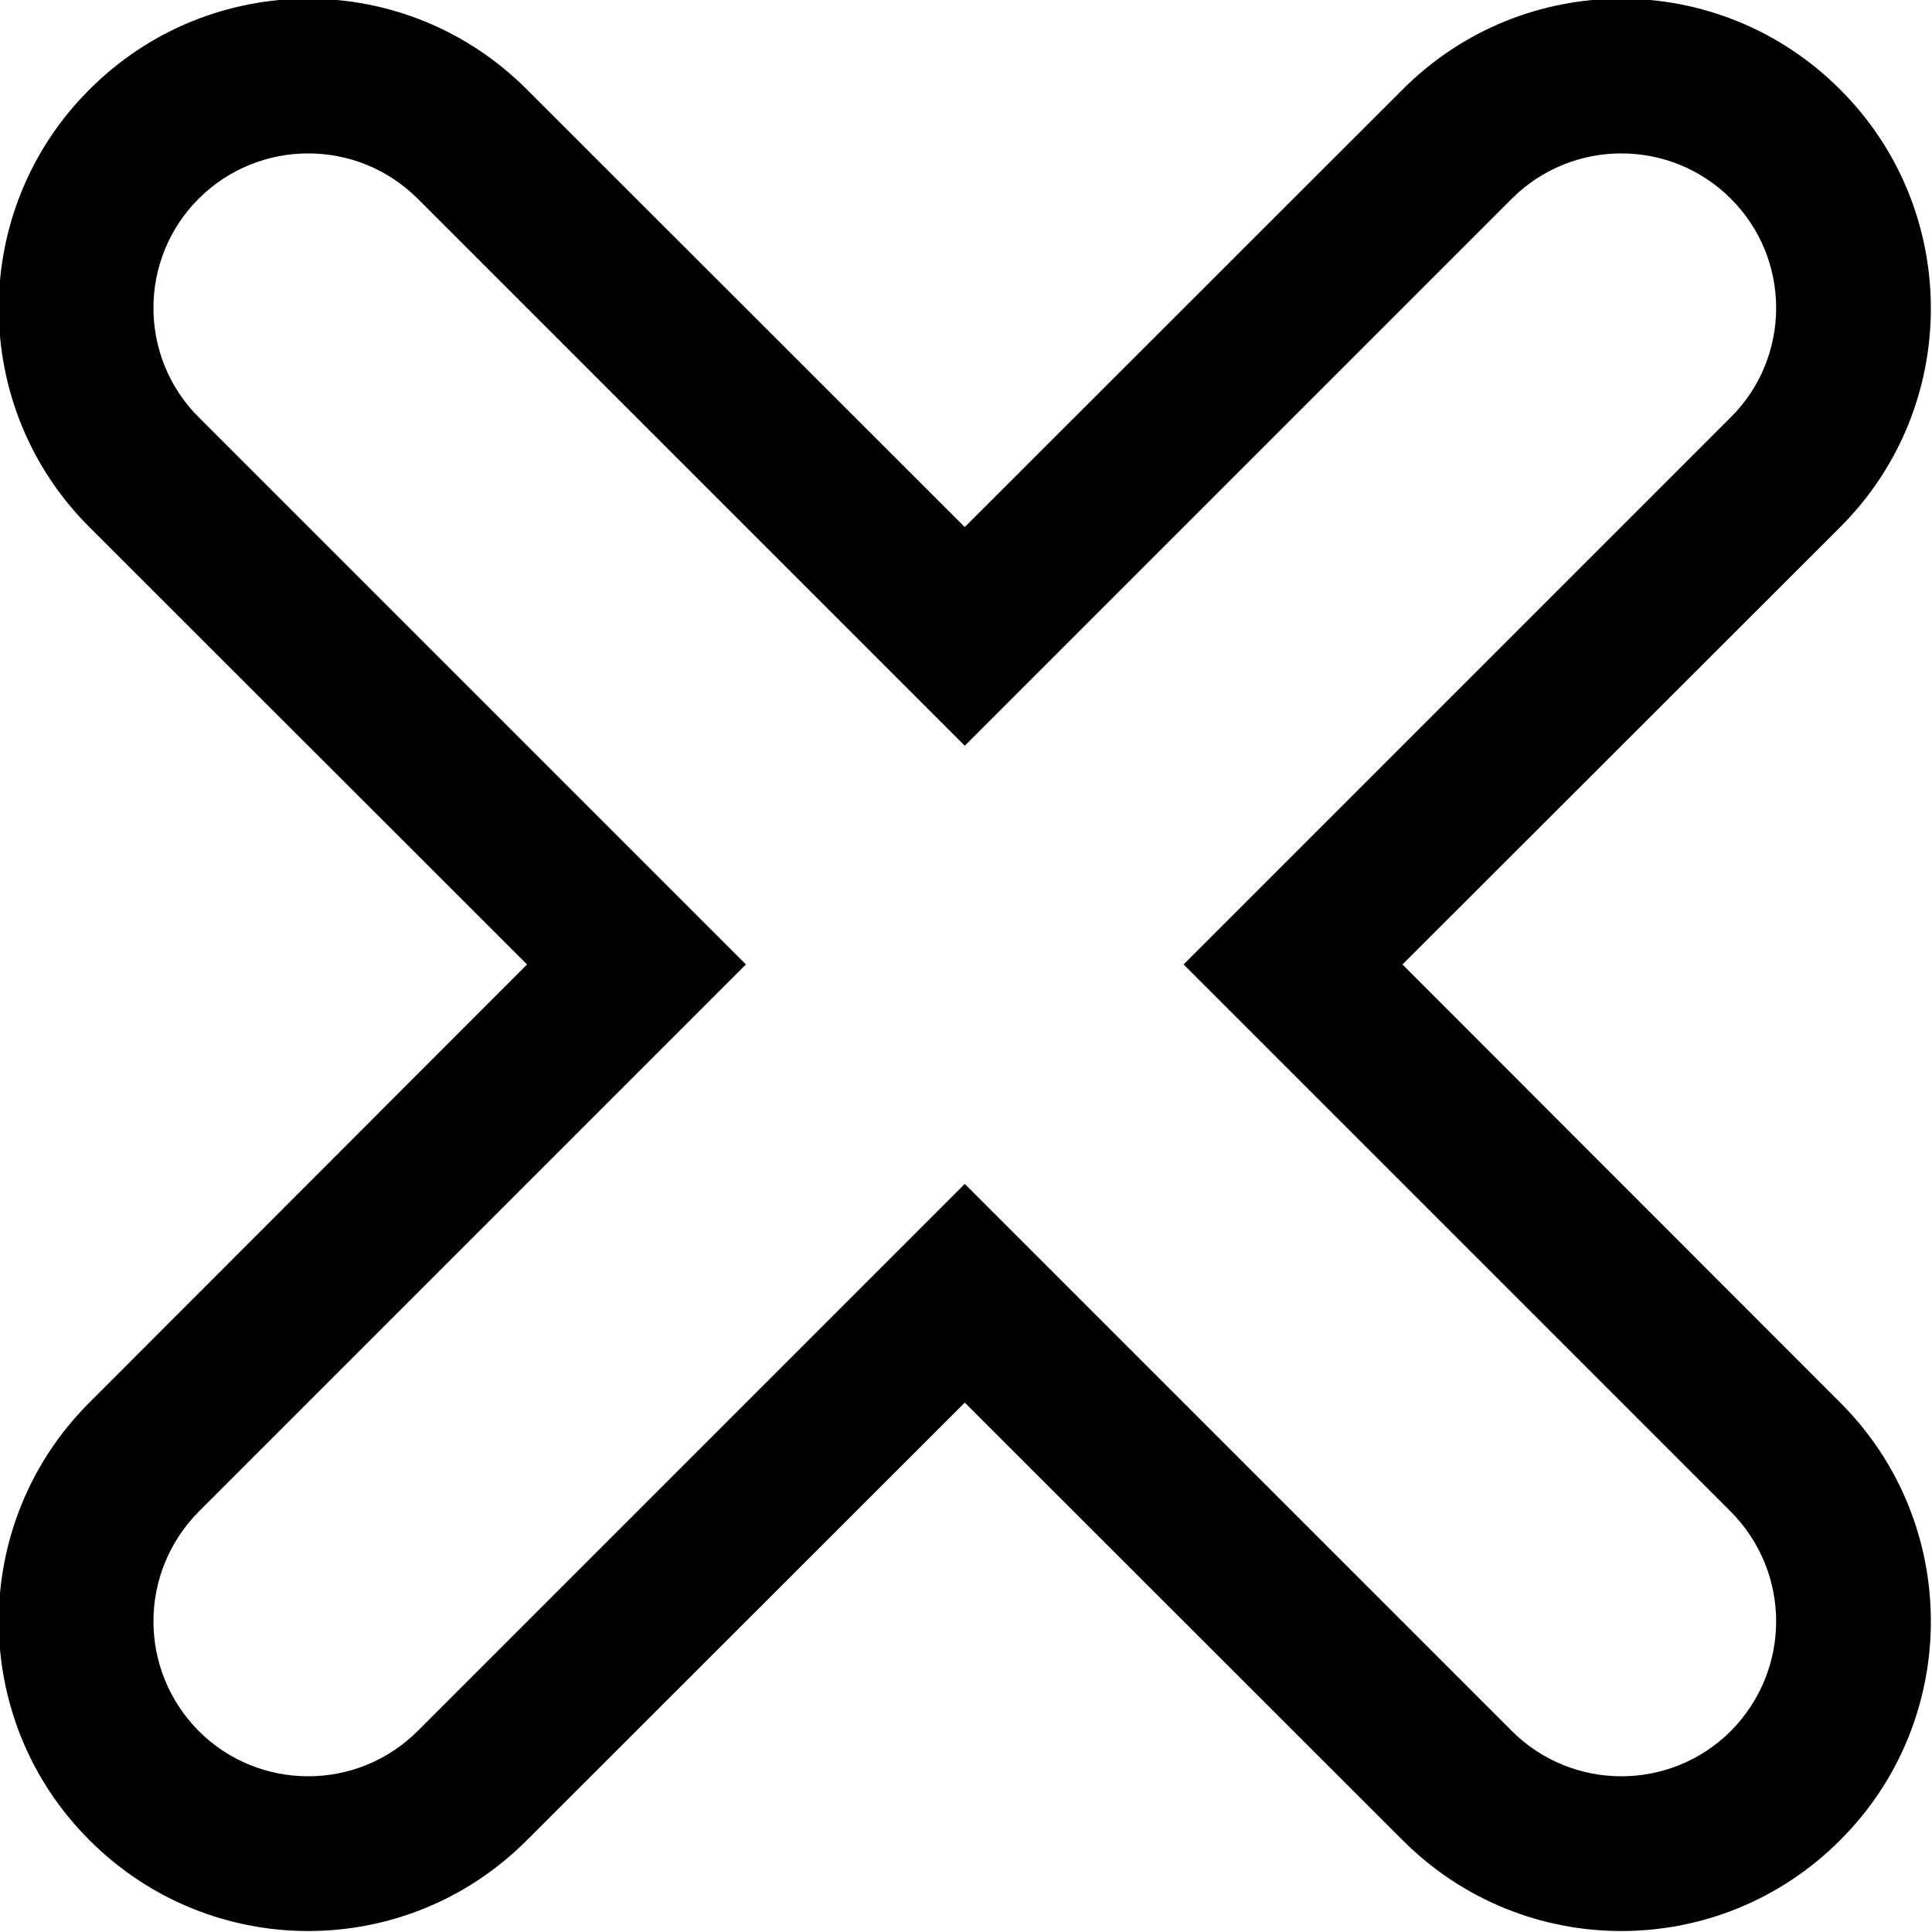
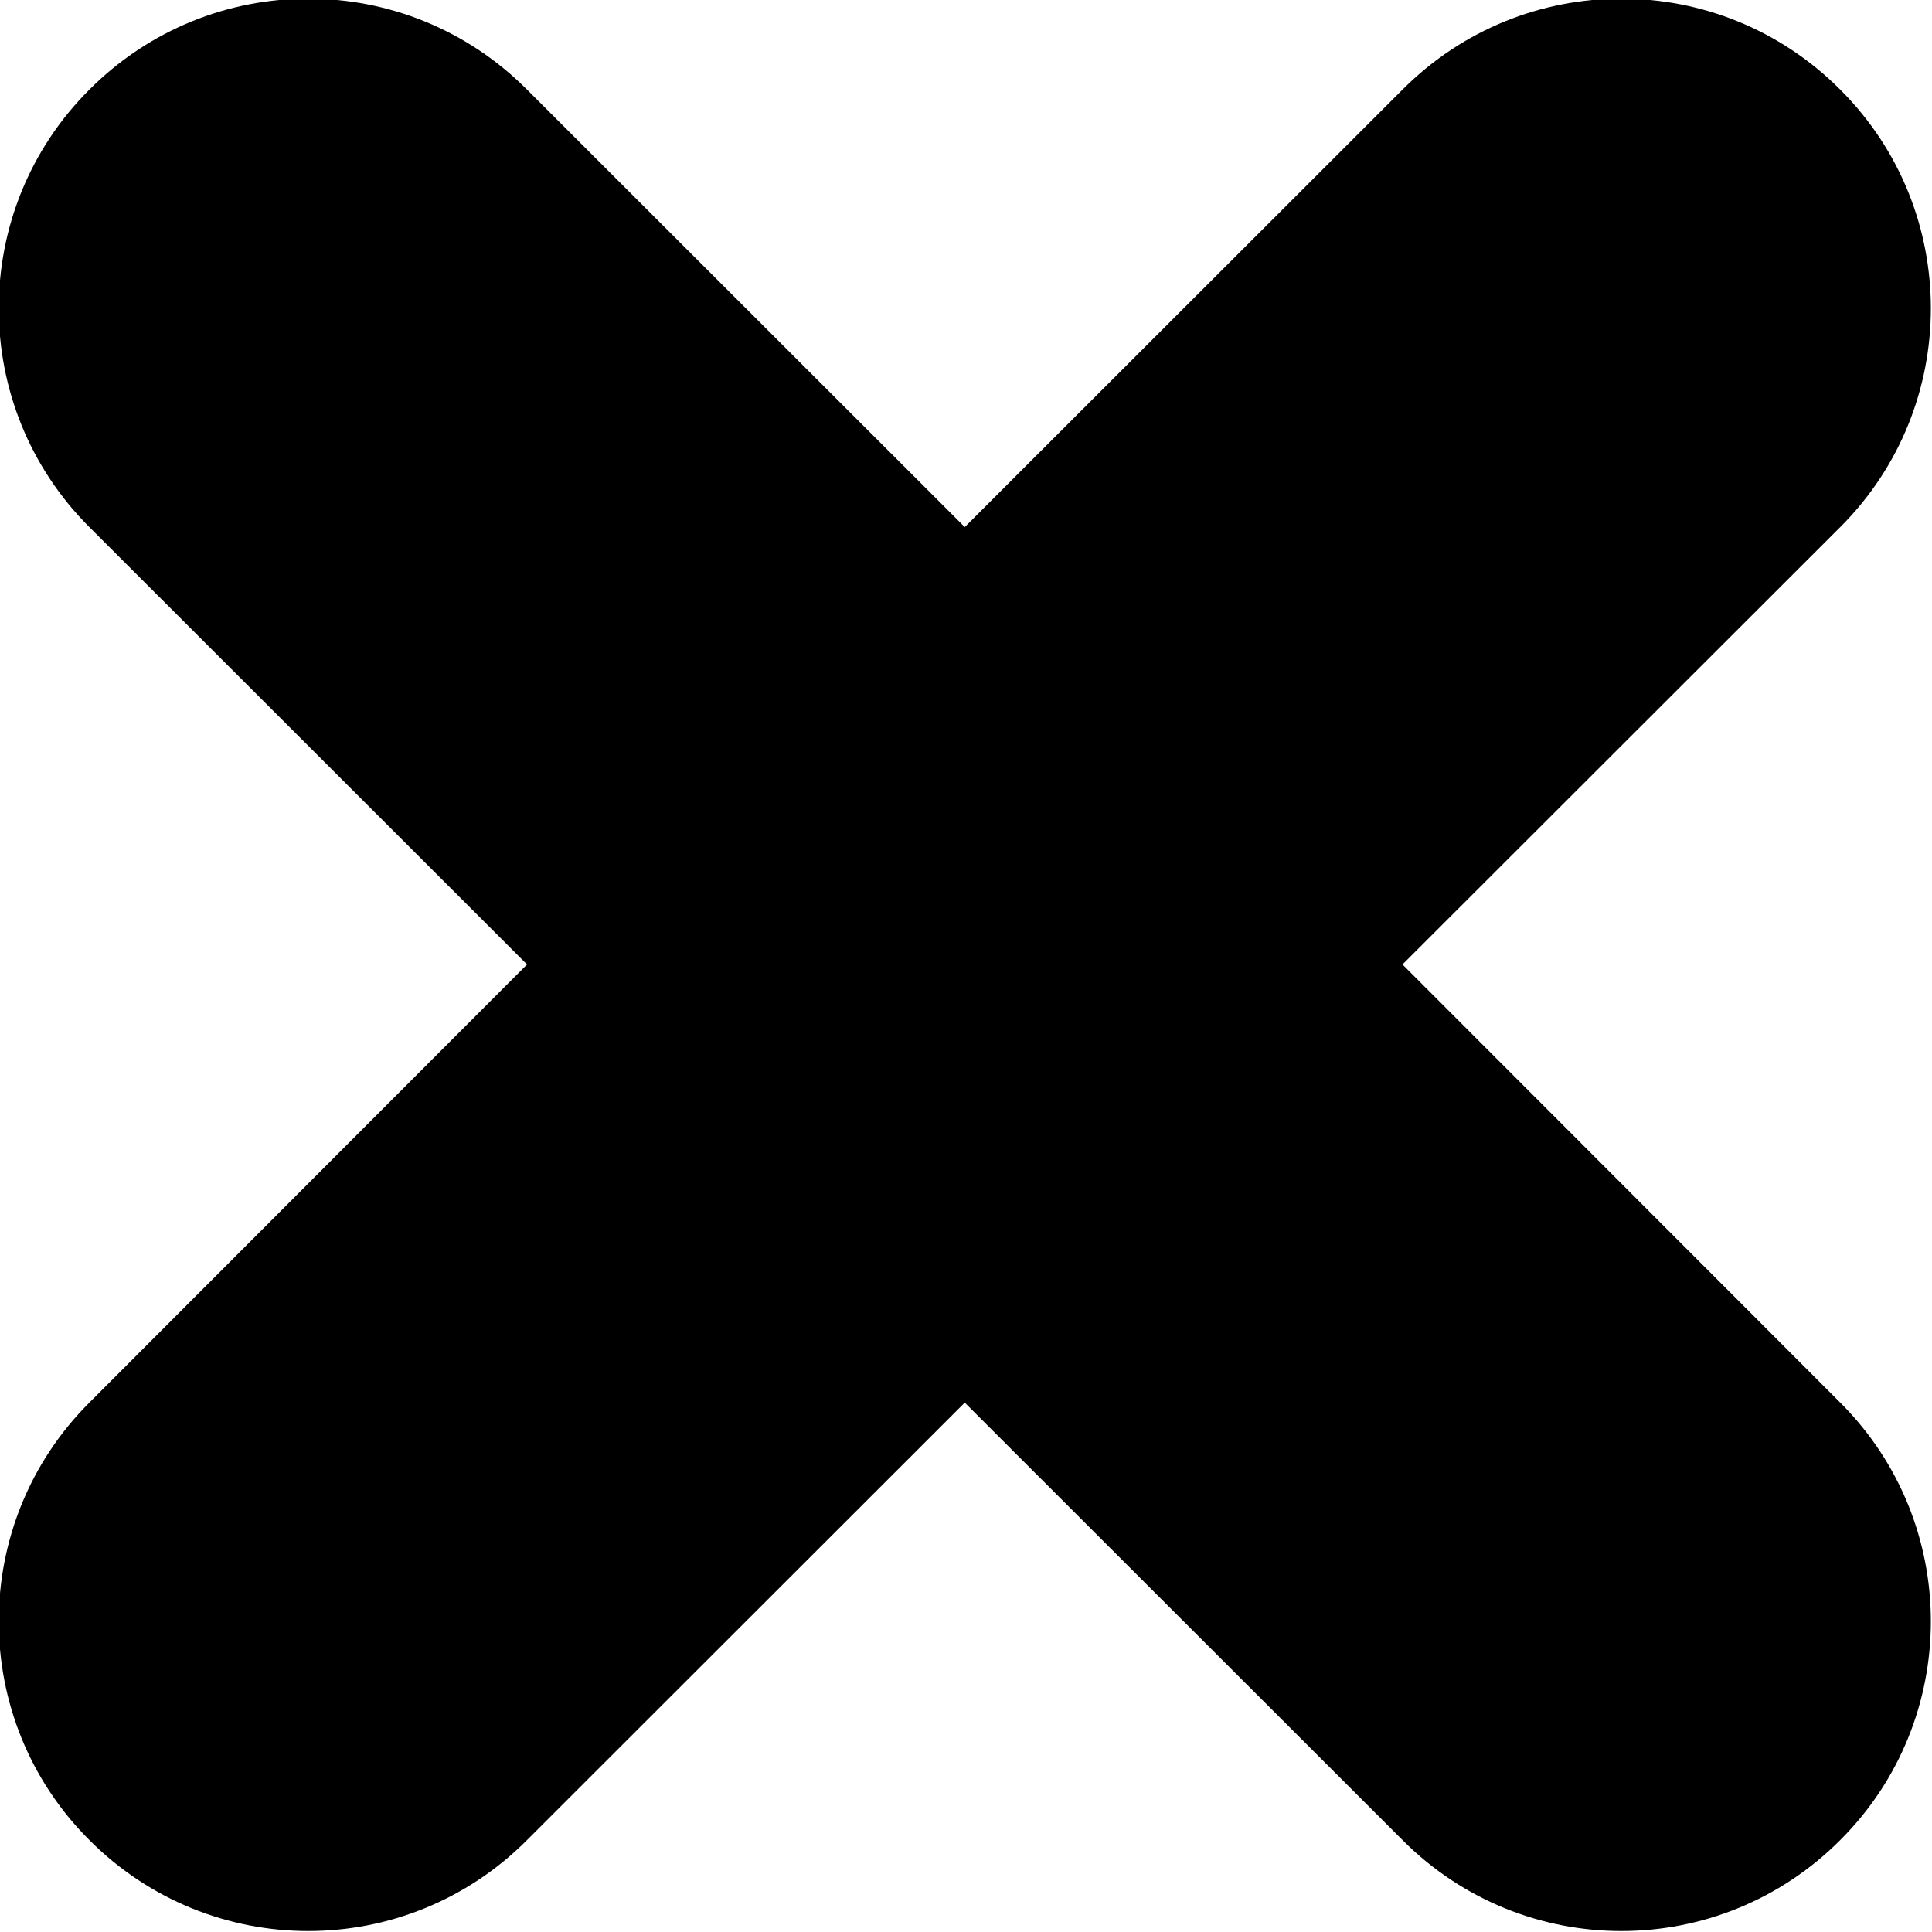
<svg xmlns="http://www.w3.org/2000/svg" width="800px" height="800px" viewBox="0 0 25 25" version="1.1">
  <defs>

</defs>
  <g id="Page-1" stroke="none" stroke-width="1" fill="none" fill-rule="evenodd">
-     <g id="Icon-Set" transform="translate(-467, -1039)" fill="#000000">
-       <path d="M489.396,1061.4 C488.614,1062.18 487.347,1062.18 486.564,1061.4 L479.484,1054.32 L472.404,1061.4 C471.622,1062.18 470.354,1062.18 469.572,1061.4 C468.79,1060.61 468.79,1059.35 469.572,1058.56 L476.652,1051.48 L469.572,1044.4 C468.79,1043.62 468.79,1042.35 469.572,1041.57 C470.354,1040.79 471.622,1040.79 472.404,1041.57 L479.484,1048.65 L486.564,1041.57 C487.347,1040.79 488.614,1040.79 489.396,1041.57 C490.179,1042.35 490.179,1043.62 489.396,1044.4 L482.316,1051.48 L489.396,1058.56 C490.179,1059.35 490.179,1060.61 489.396,1061.4 L489.396,1061.4 Z M485.148,1051.48 L490.813,1045.82 C492.376,1044.26 492.376,1041.72 490.813,1040.16 C489.248,1038.59 486.712,1038.59 485.148,1040.16 L479.484,1045.82 L473.82,1040.16 C472.257,1038.59 469.721,1038.59 468.156,1040.16 C466.593,1041.72 466.593,1044.26 468.156,1045.82 L473.82,1051.48 L468.156,1057.15 C466.593,1058.71 466.593,1061.25 468.156,1062.81 C469.721,1064.38 472.257,1064.38 473.82,1062.81 L479.484,1057.15 L485.148,1062.81 C486.712,1064.38 489.248,1064.38 490.813,1062.81 C492.376,1061.25 492.376,1058.71 490.813,1057.15 L485.148,1051.48 L485.148,1051.48 Z" id="cross">
+     <g id="Icon-Set-Filled" transform="translate(-469, -1041)" fill="#000000">
+       <path d="M487.148,1053.48 L492.813,1047.82 C494.376,1046.26 494.376,1043.72 492.813,1042.16 C491.248,1040.59 488.712,1040.59 487.148,1042.16 L481.484,1047.82 L475.82,1042.16 C474.257,1040.59 471.721,1040.59 470.156,1042.16 C468.593,1043.72 468.593,1046.26 470.156,1047.82 L475.82,1053.48 L470.156,1059.15 C468.593,1060.71 468.593,1063.25 470.156,1064.81 C471.721,1066.38 474.257,1066.38 475.82,1064.81 L481.484,1059.15 L487.148,1064.81 C488.712,1066.38 491.248,1066.38 492.813,1064.81 C494.376,1063.25 494.376,1060.71 492.813,1059.15 L487.148,1053.48" id="cross">

</path>
    </g>
  </g>
</svg>
